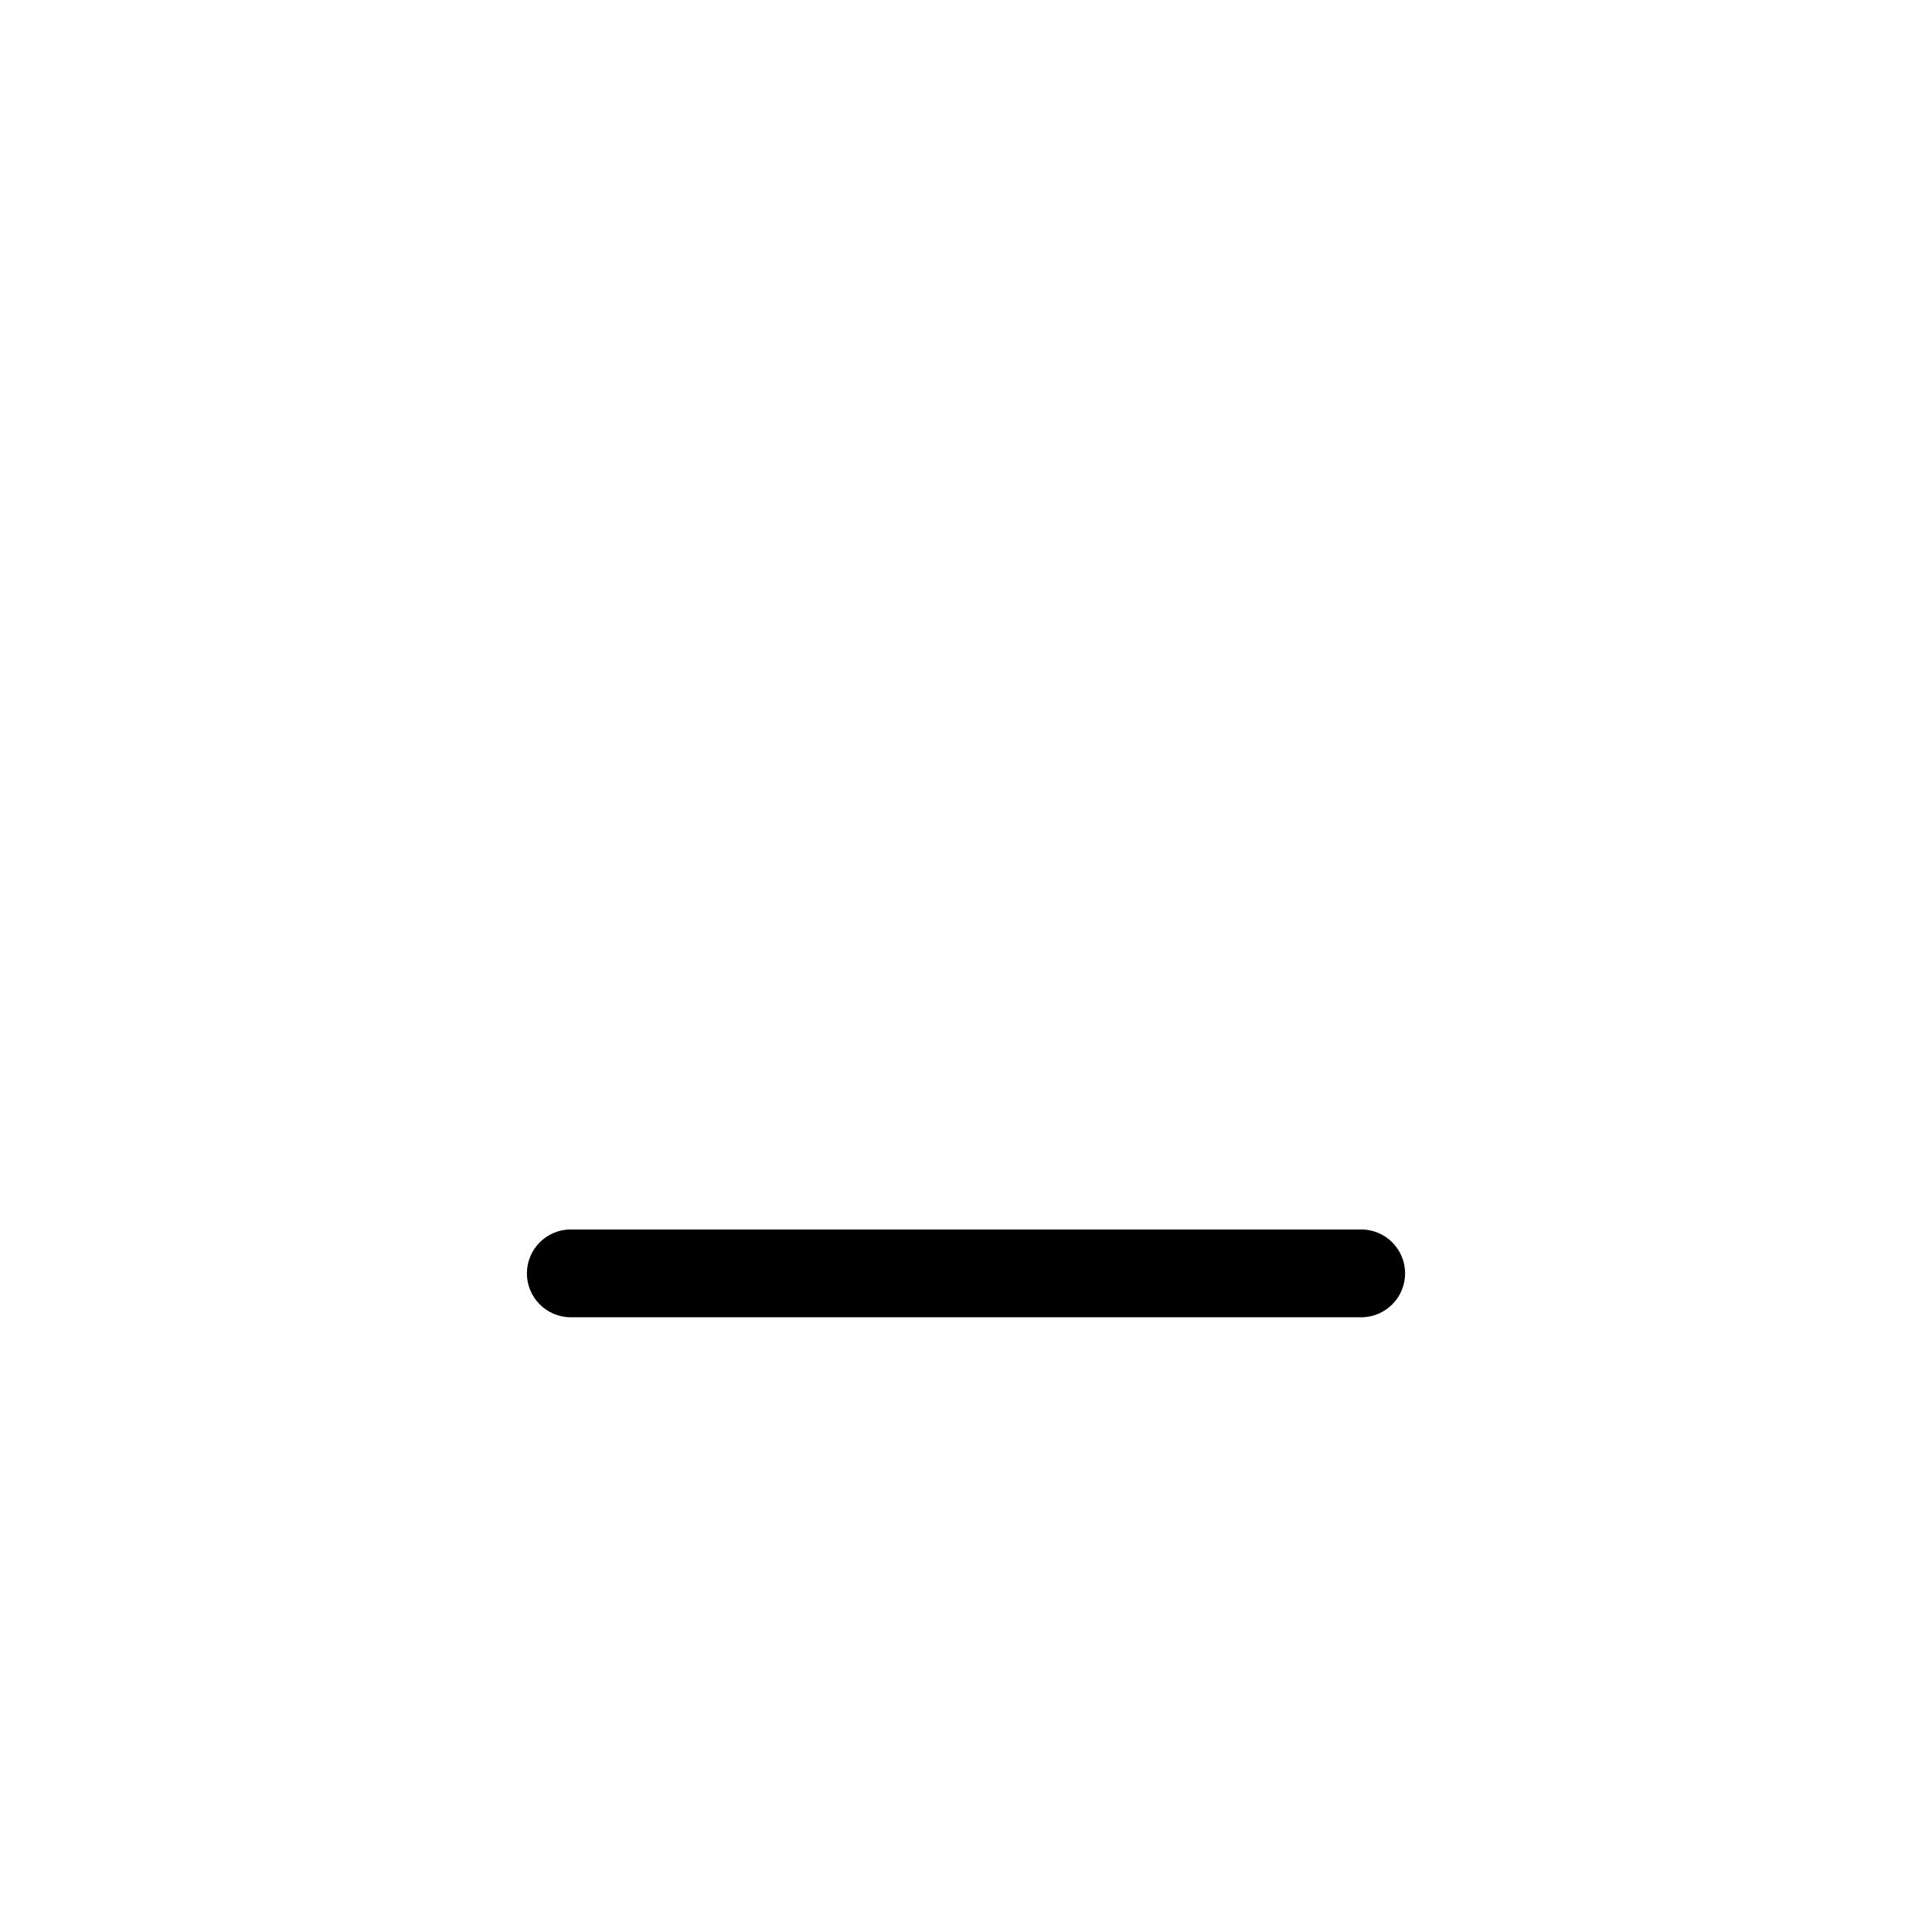
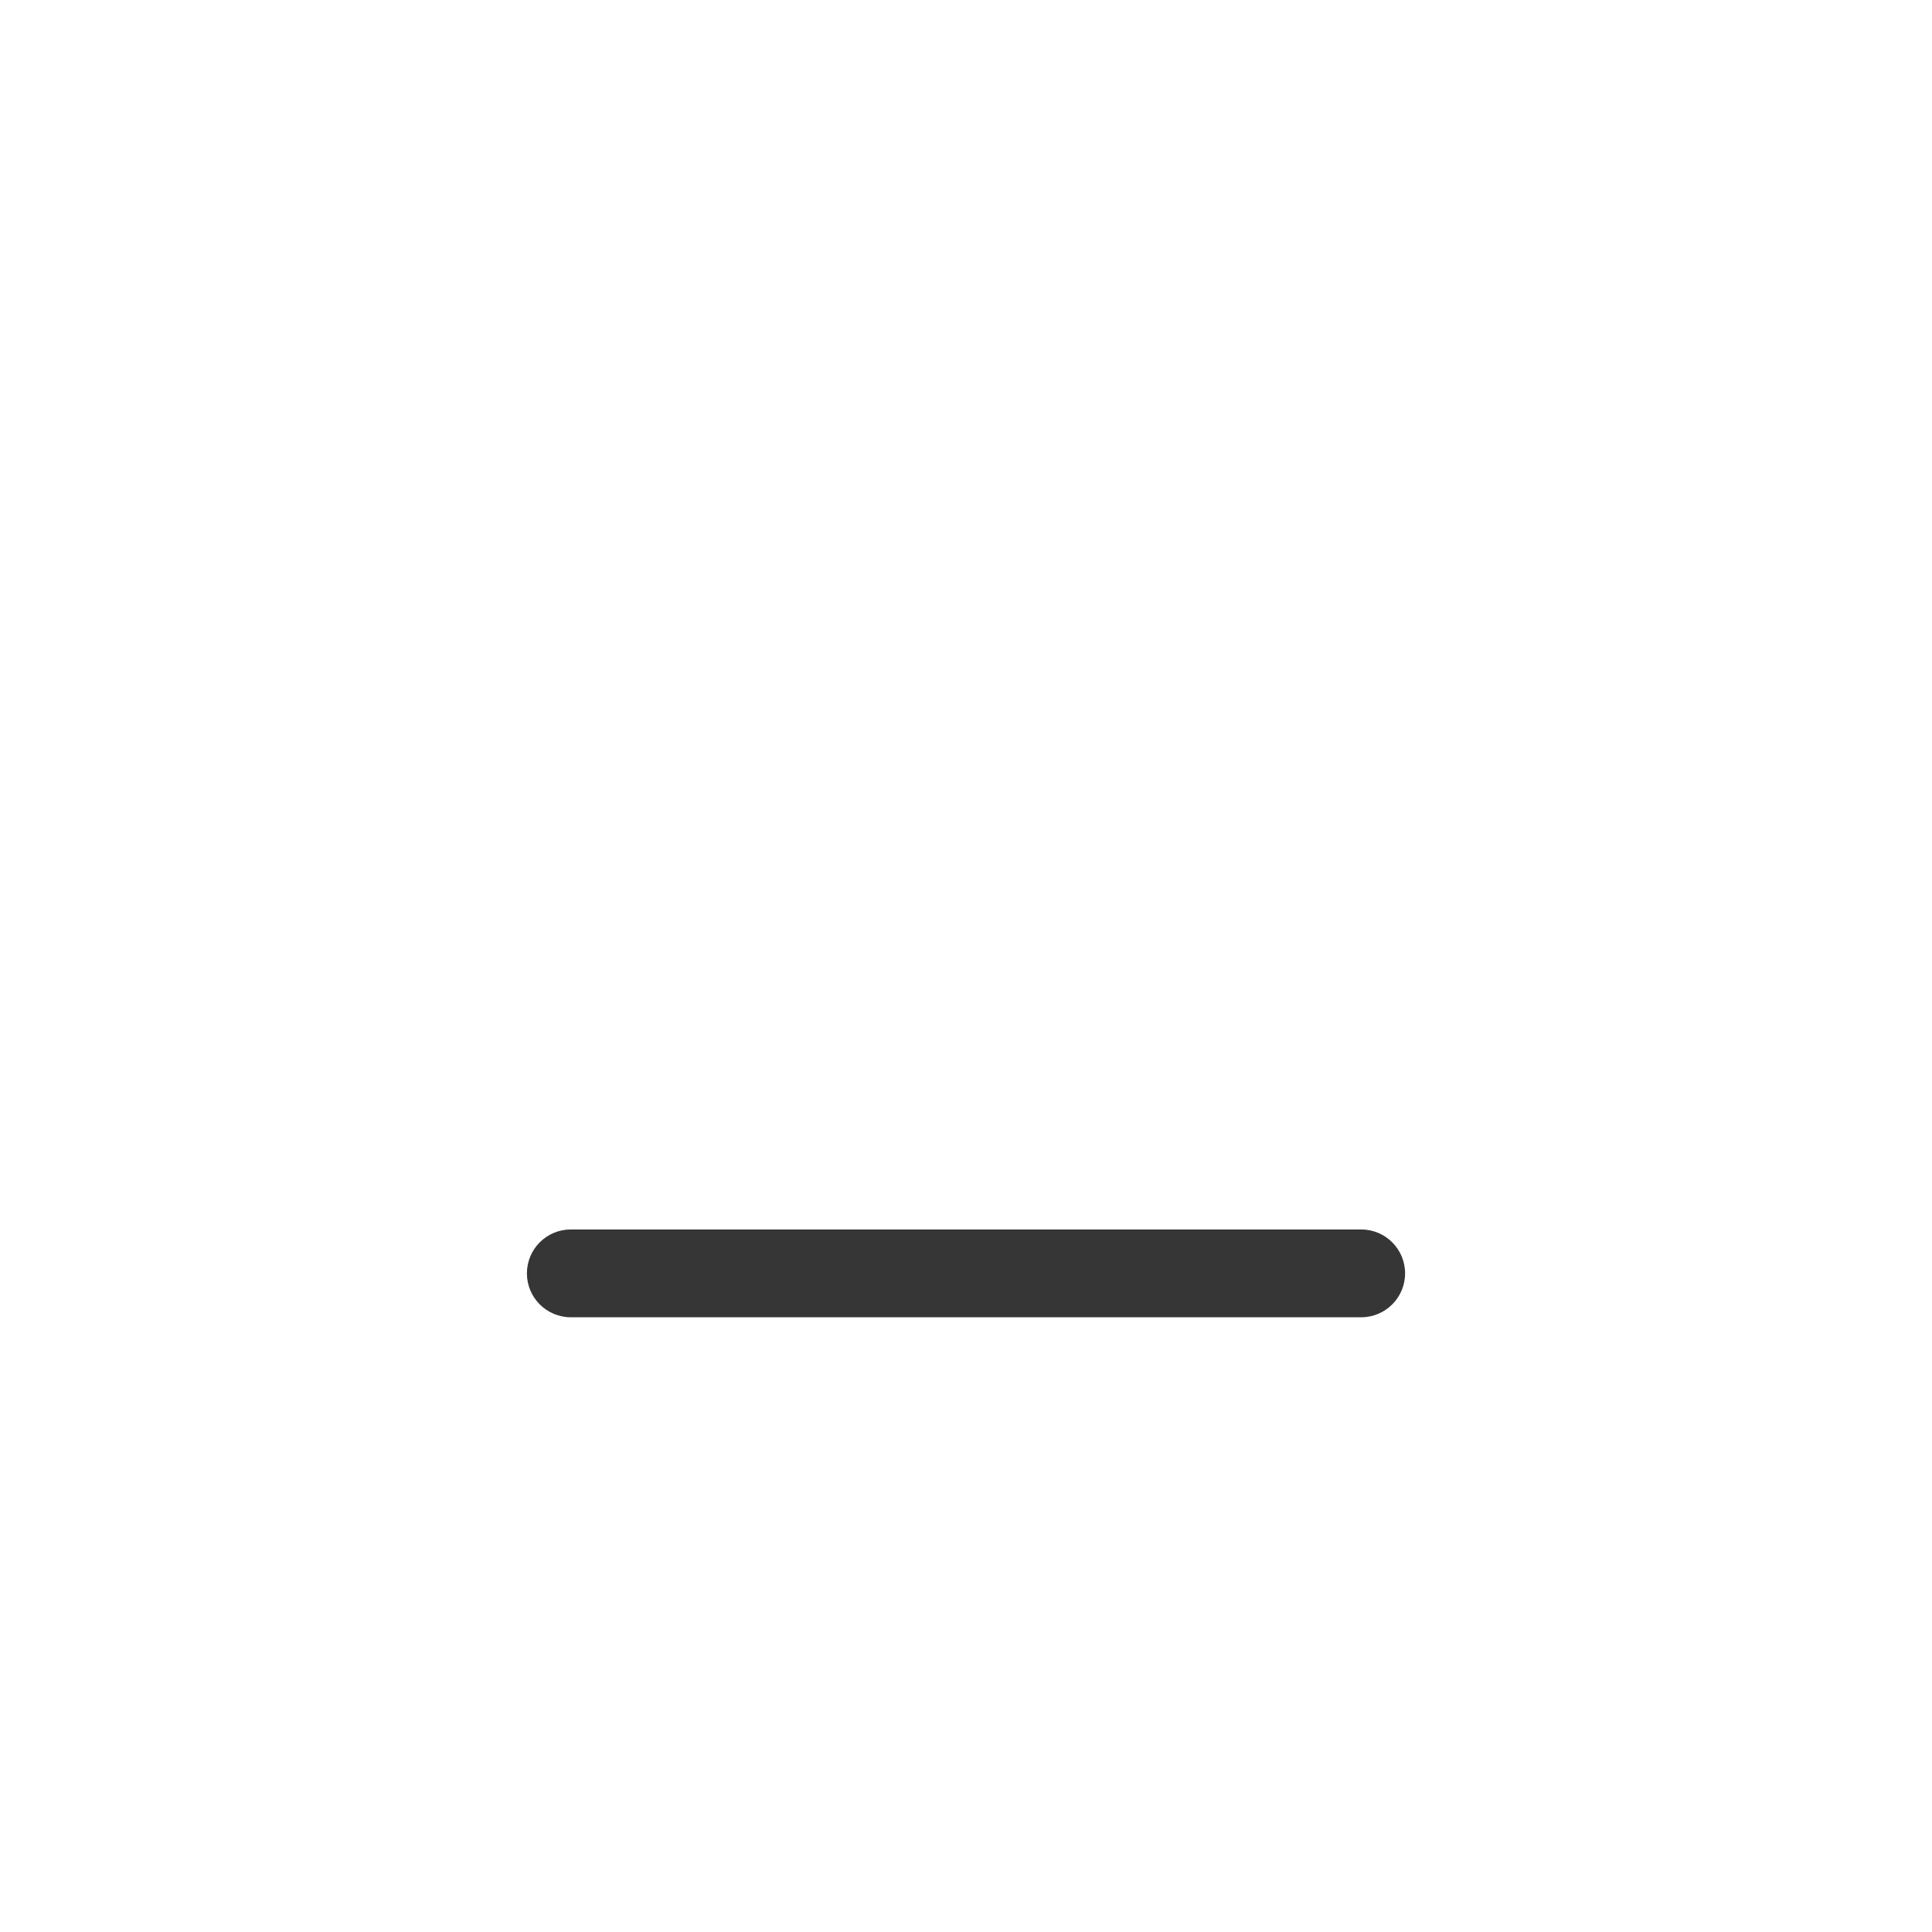
<svg xmlns="http://www.w3.org/2000/svg" width="22" height="22" viewBox="0 0 22 22" version="1.1" id="svg5">
-   <defs id="defs2" />
-   <rect style="stroke-width:2;stroke-linecap:round;stroke-linejoin:round" id="rect181" width="10" height="1" x="6" y="14" ry="0.5" />
+   <defs id="defs2">
+     <style id="current-color-scheme" type="text/css">
+       .ColorScheme-Text { color:#363636; }
+     </style>
+   </defs>
+   <rect style="fill:currentColor;stroke-width:2;stroke-linecap:round;stroke-linejoin:round" id="rect181" class="ColorScheme-Text" width="10" height="1" x="6" y="14" ry="0.5" />
</svg>
